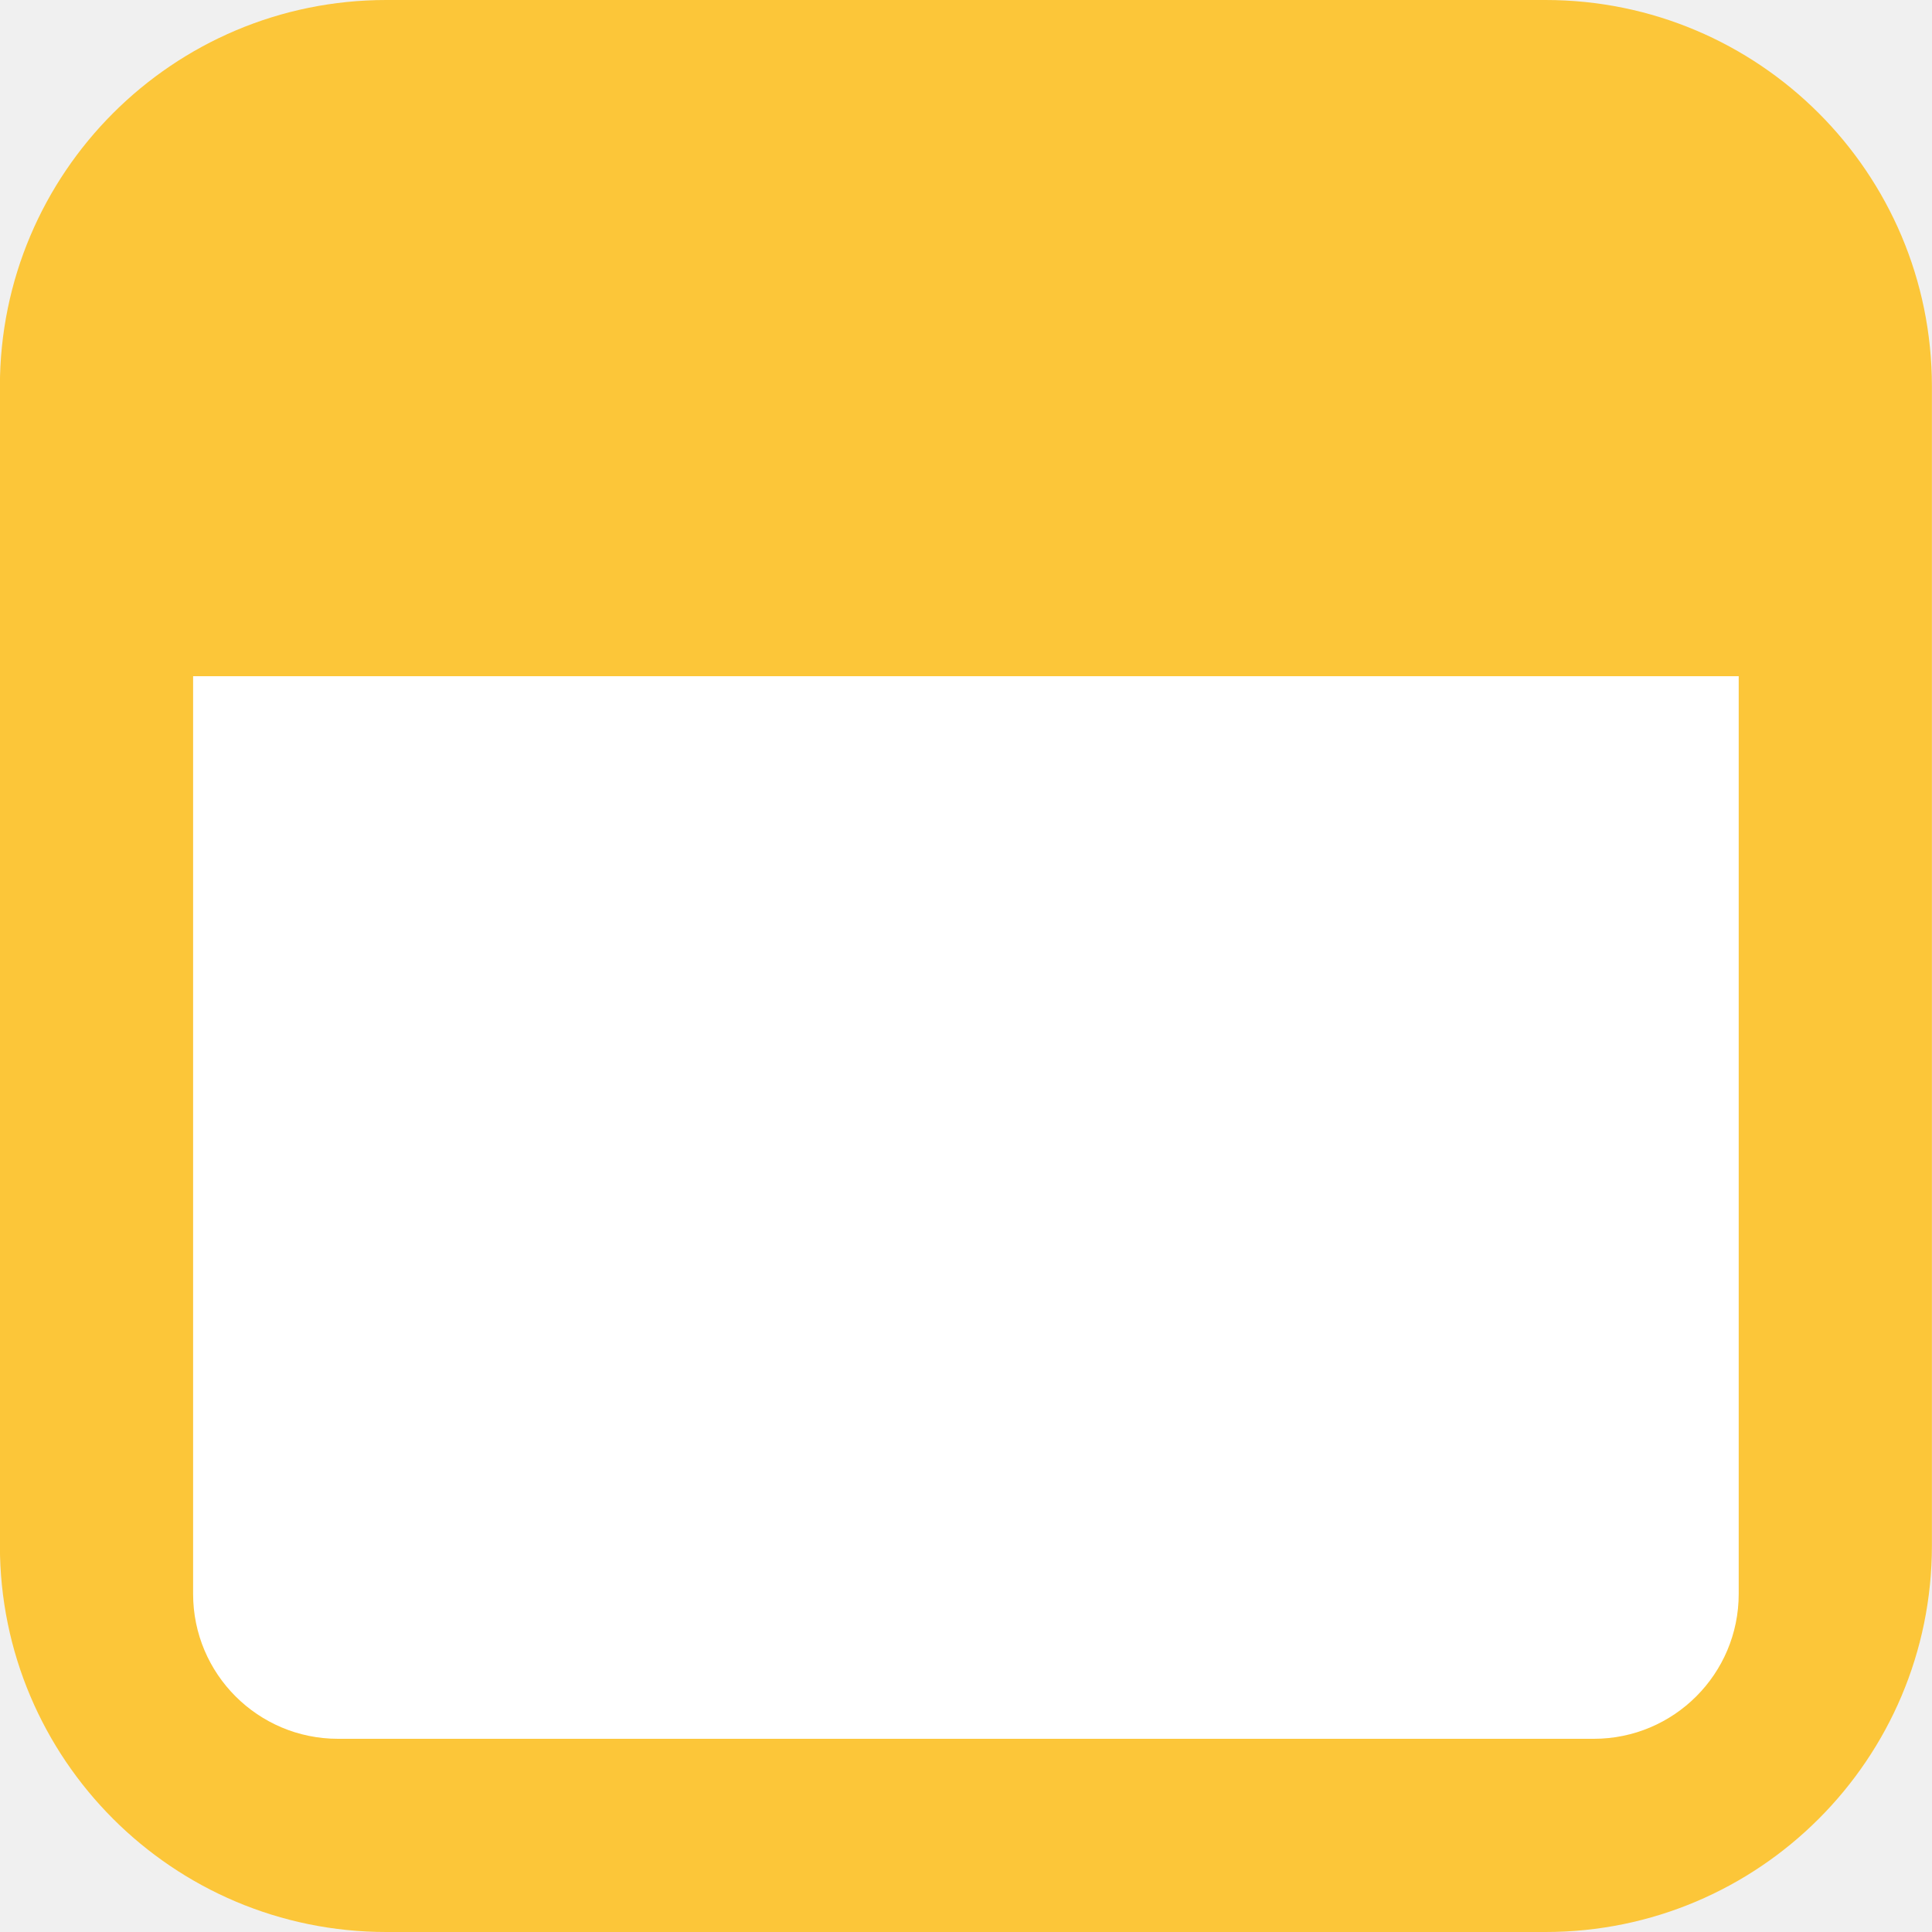
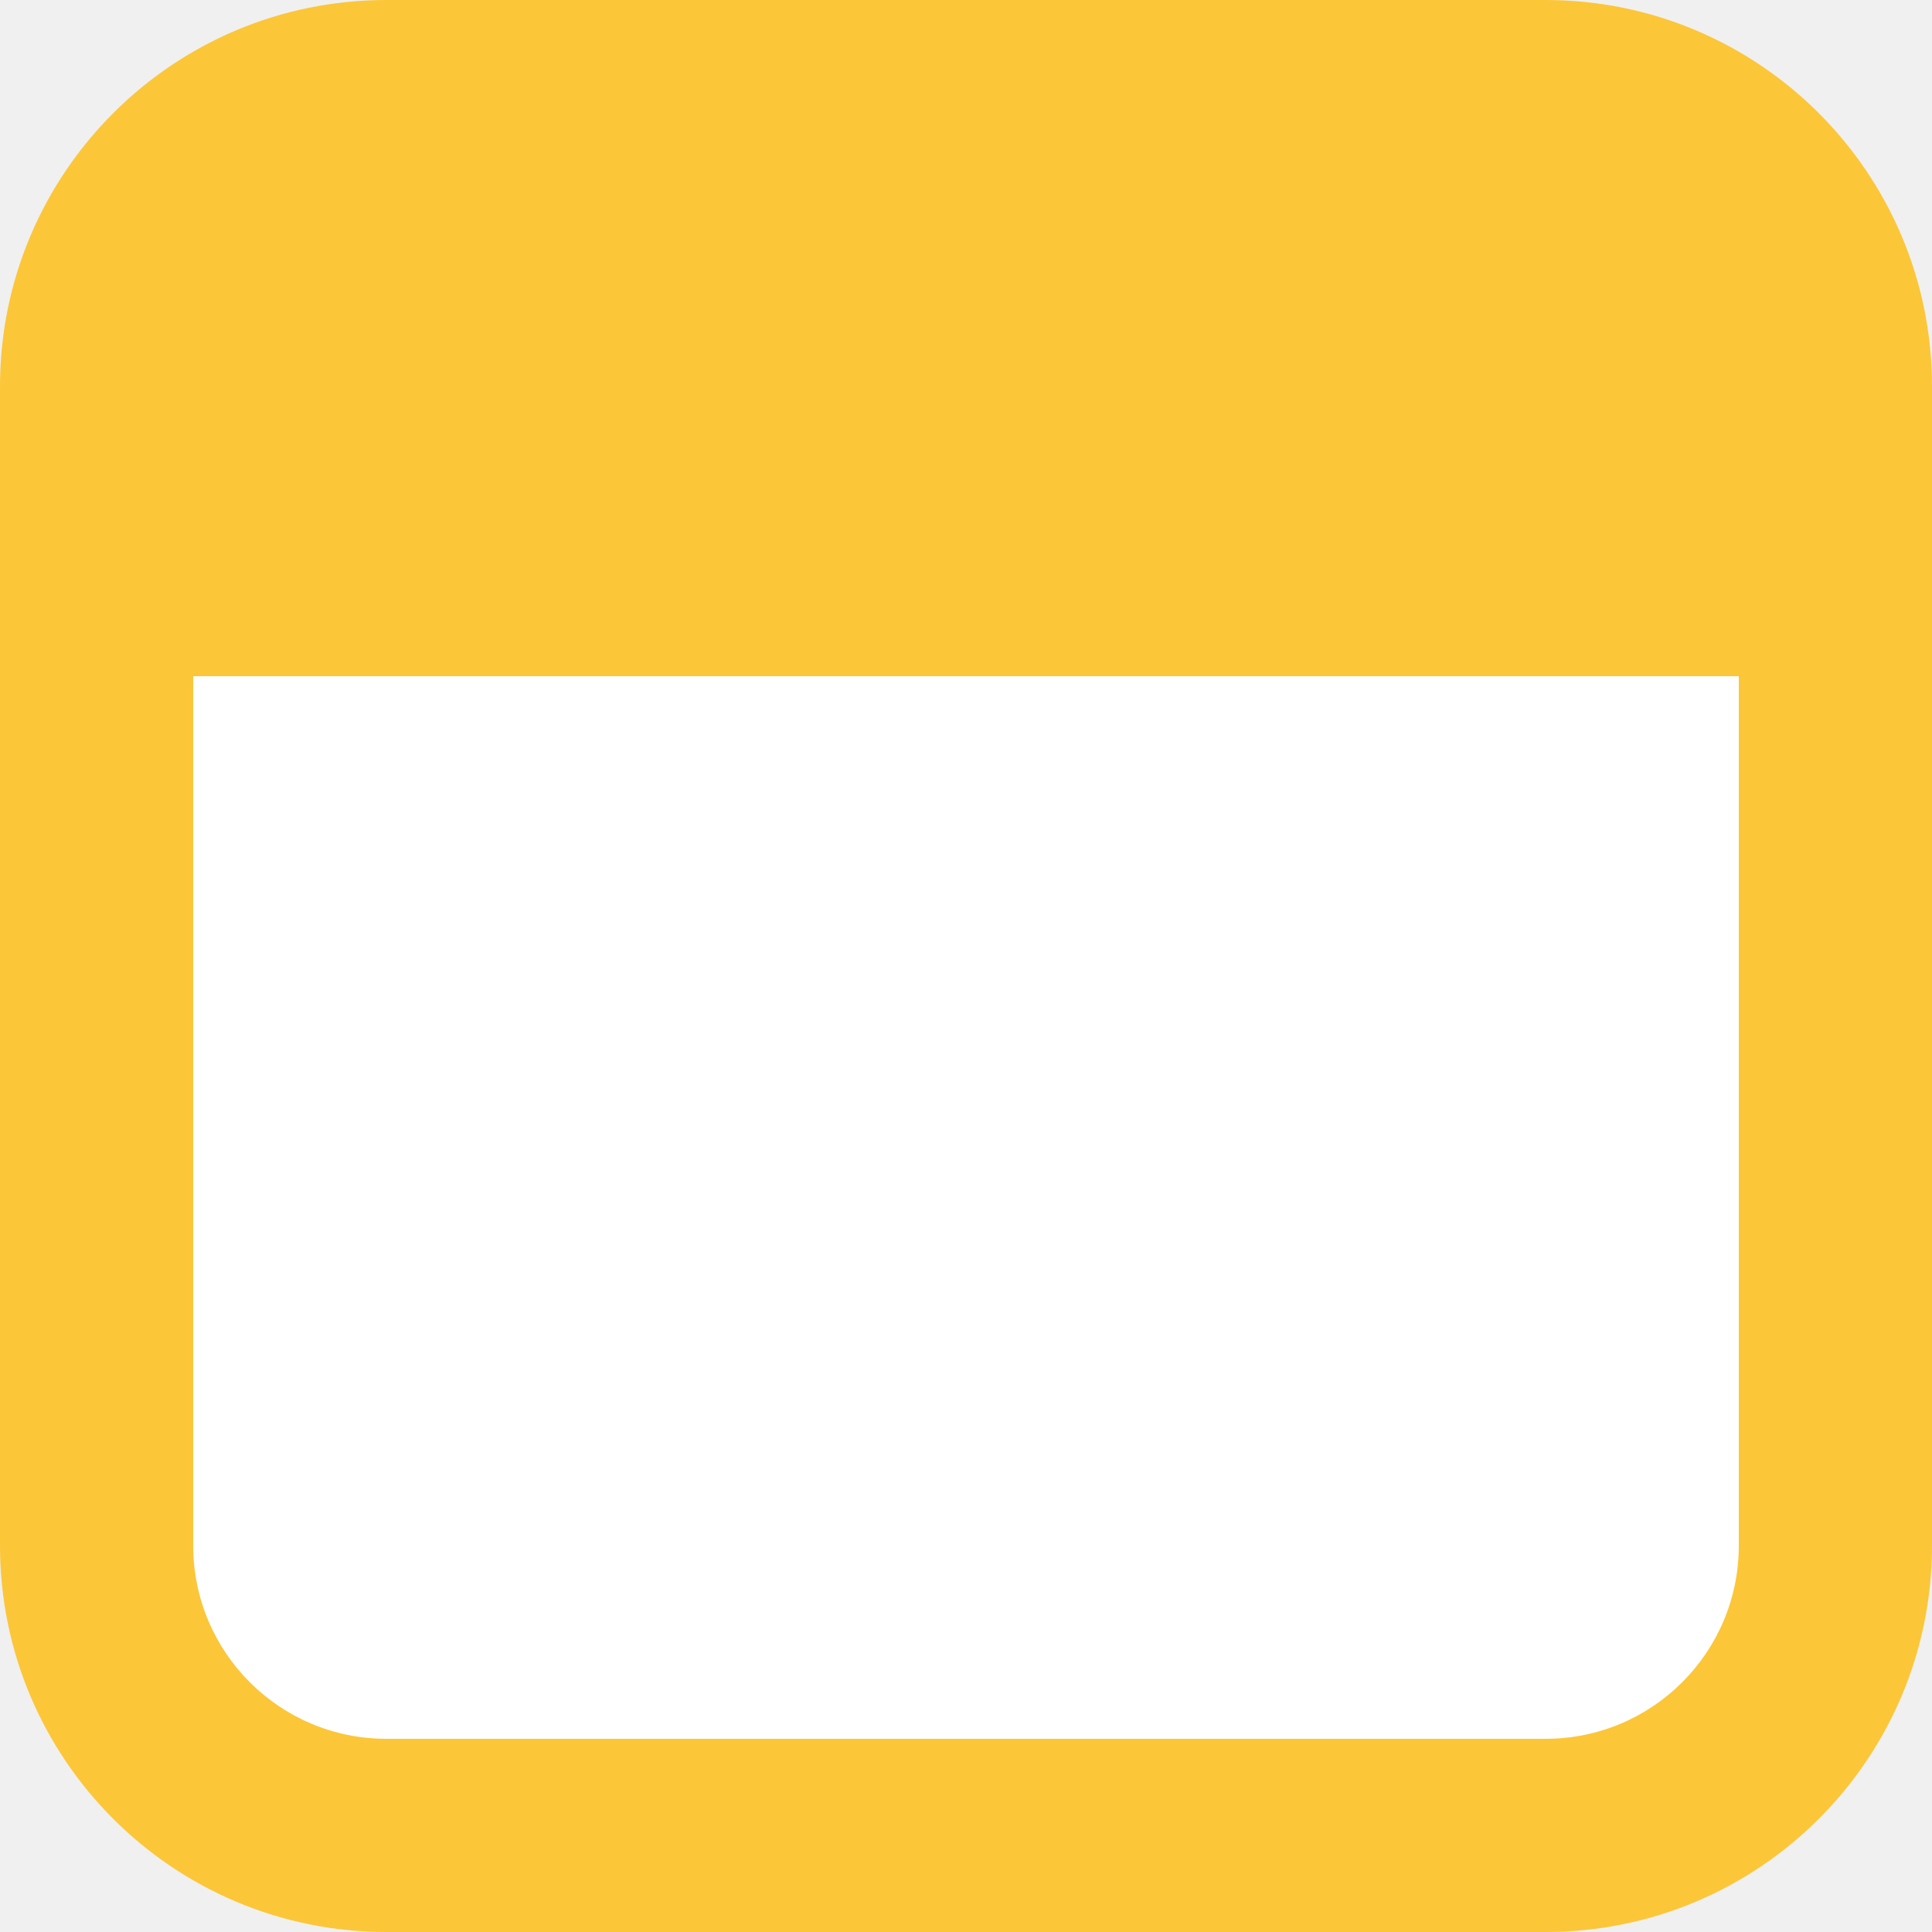
<svg xmlns="http://www.w3.org/2000/svg" width="20" height="20" viewBox="0 0 20 20" fill="none">
-   <rect x="-0.001" y="0" width="20" height="20" rx="4" fill="#FCC639" />
-   <path d="M1.999 7H17.999V16.5C17.999 17.329 17.327 18 16.499 18H3.499C2.671 18 1.999 17.329 1.999 16.5V7Z" fill="white" />
+   <rect width="20" height="20" rx="4" fill="#FCC639" />
+   <path d="M2 7H18V16C18 17.105 17.105 18 16 18H4C2.895 18 2 17.105 2 16V7Z" fill="white" />
</svg>
